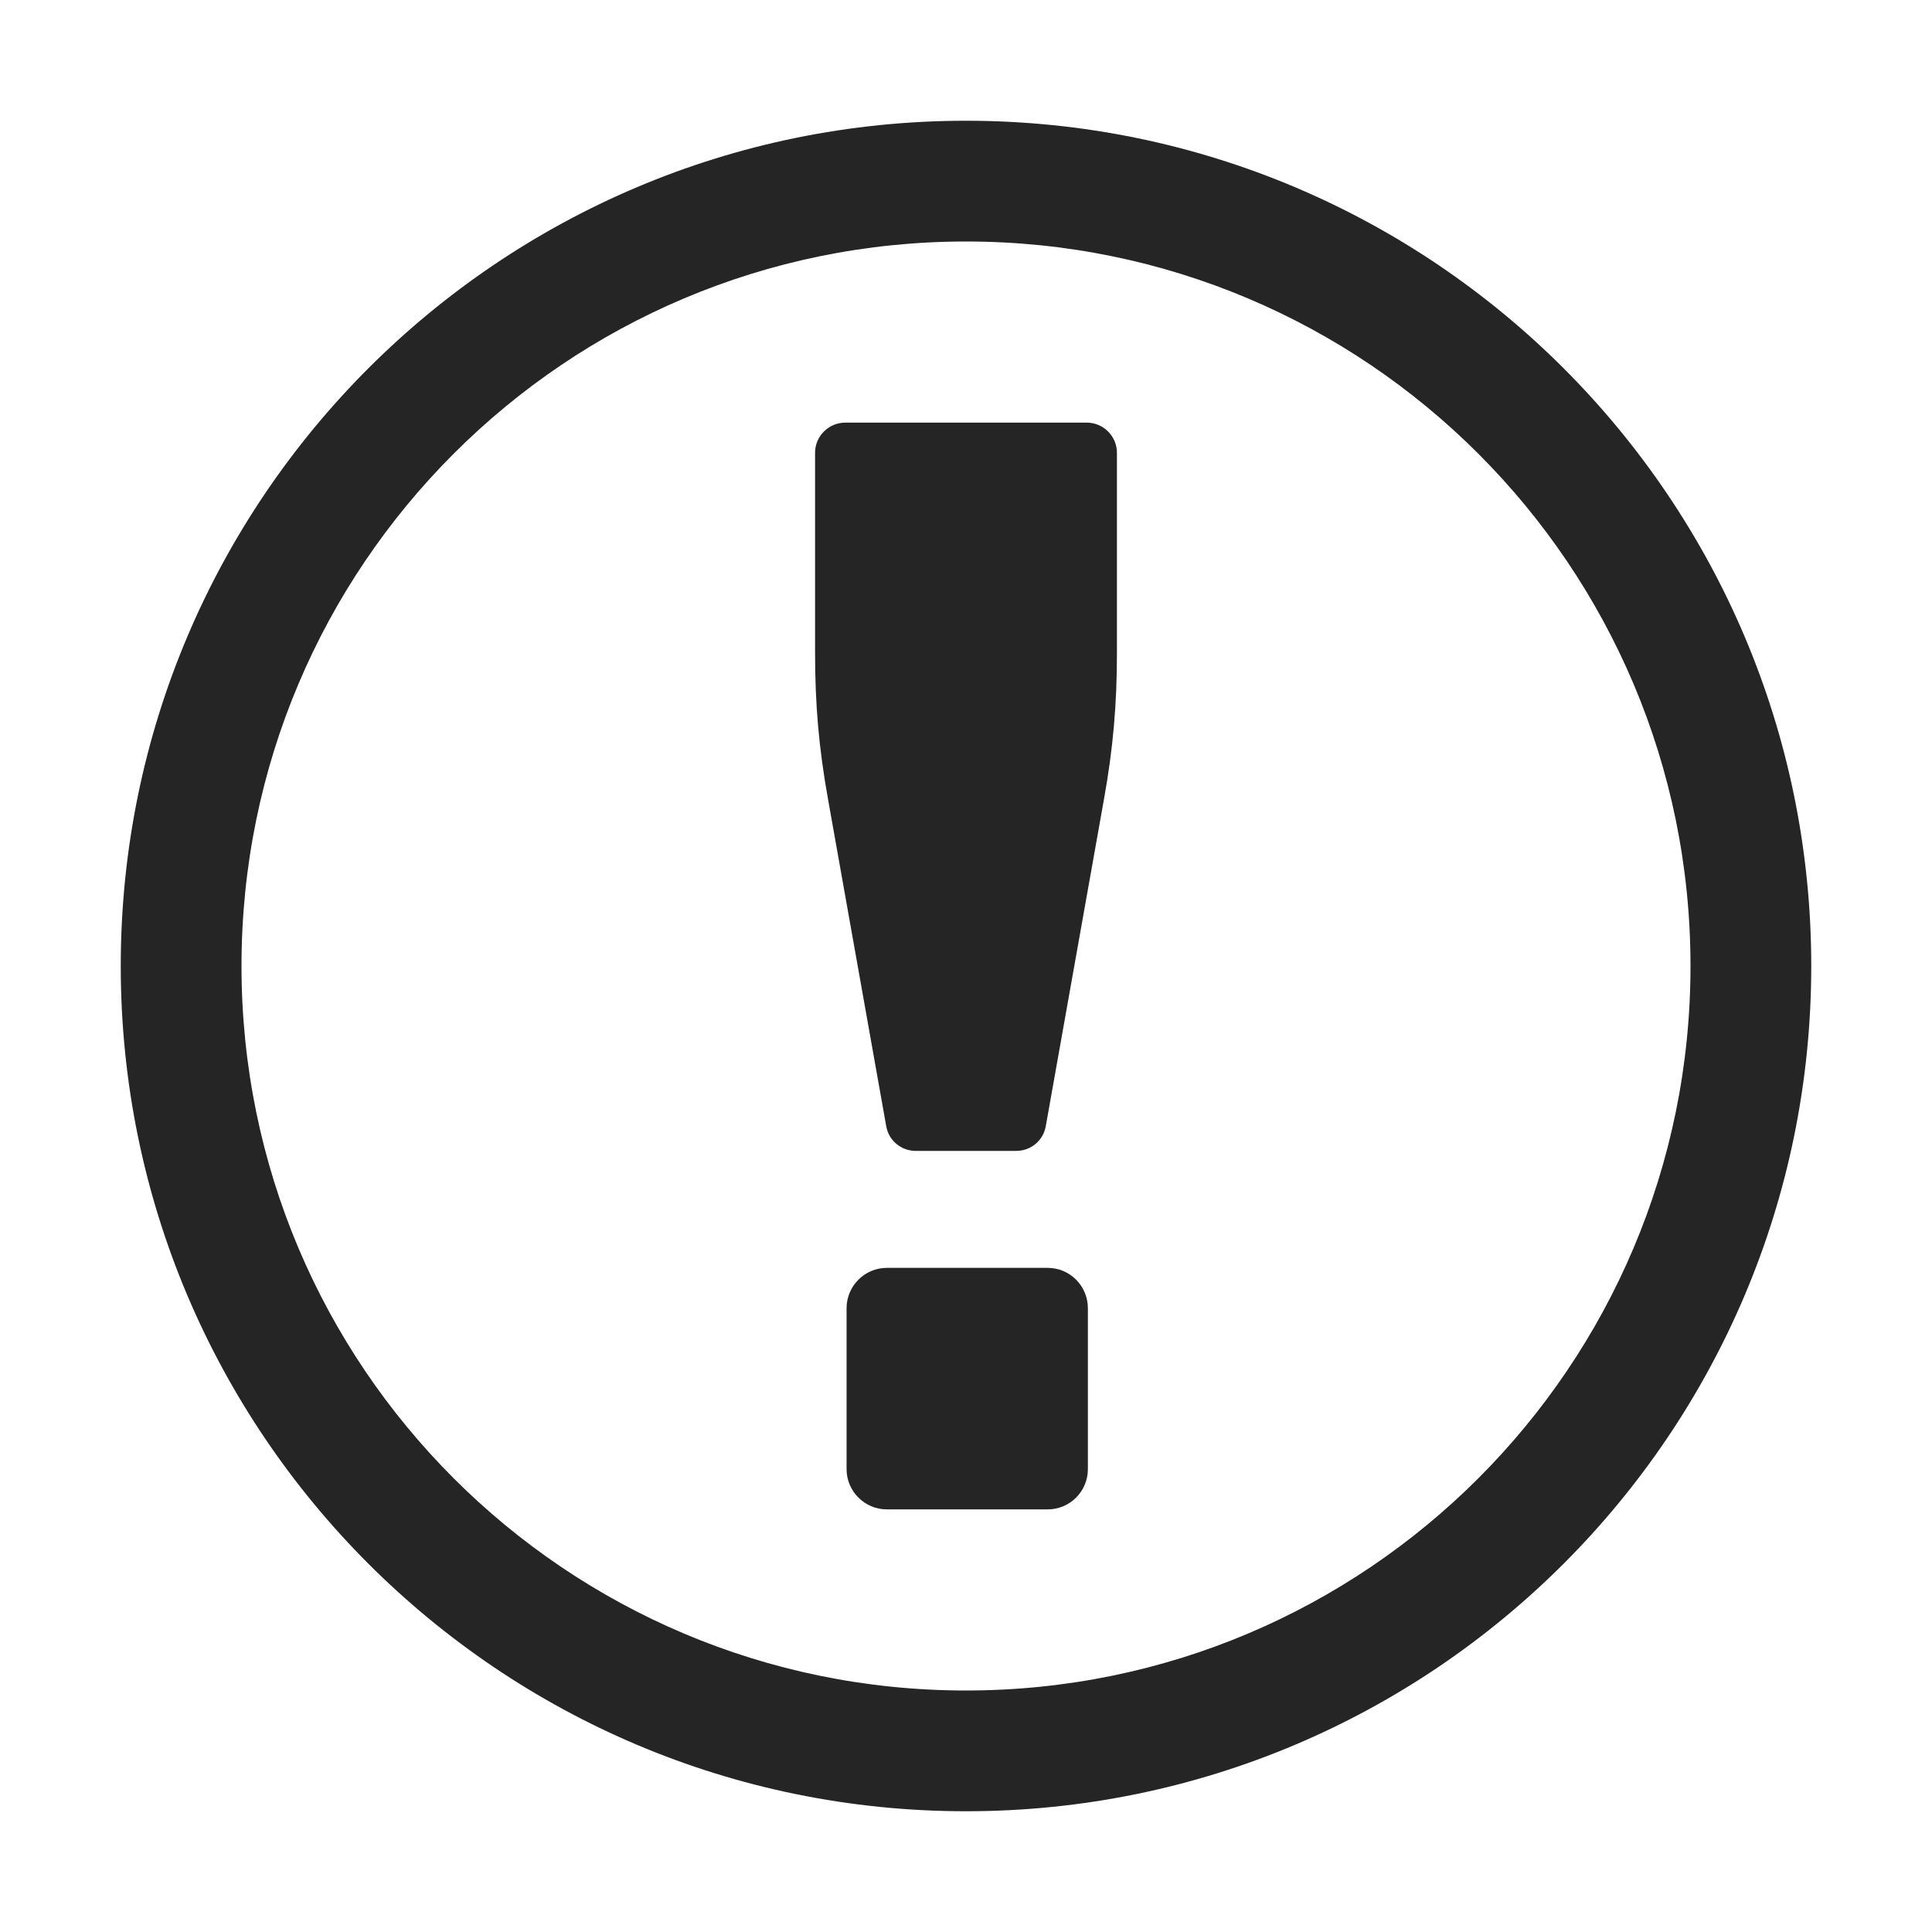
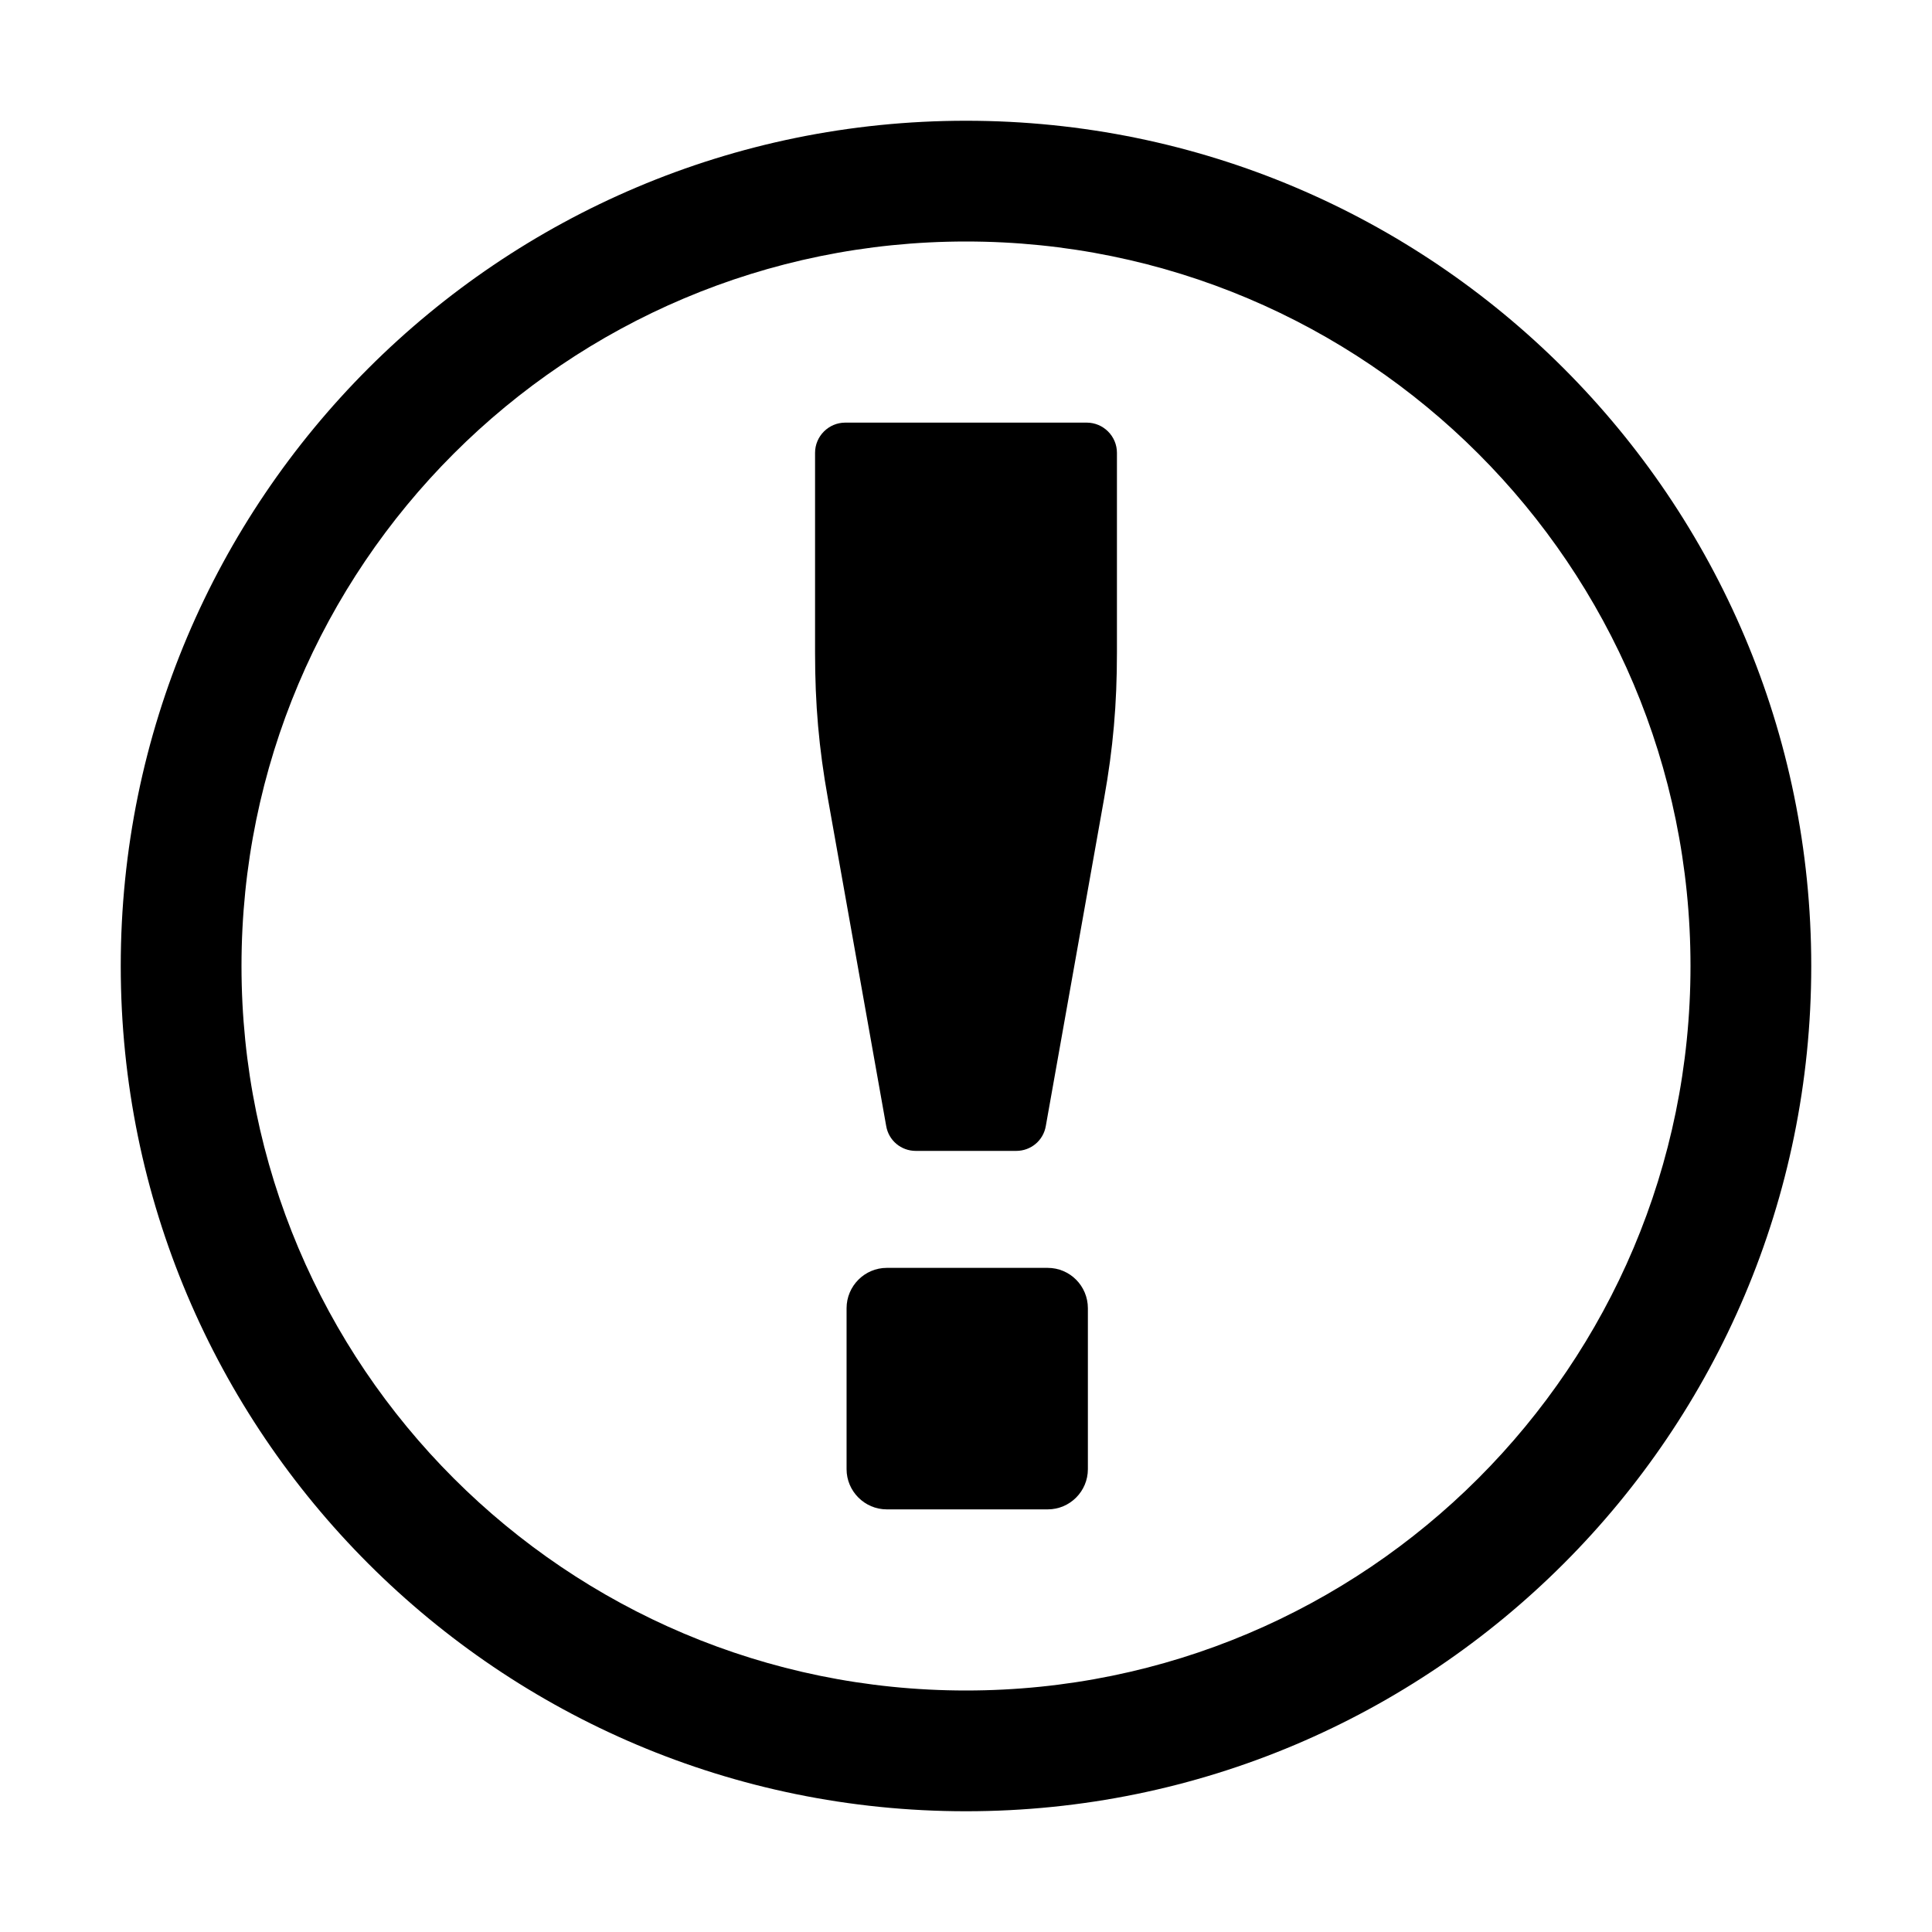
<svg xmlns="http://www.w3.org/2000/svg" xml:space="preserve" width="1024px" height="1024px" shape-rendering="geometricPrecision" text-rendering="geometricPrecision" image-rendering="optimizeQuality" fill-rule="nonzero" clip-rule="evenodd" viewBox="0 0 10240 10240">
-   <path id="curve1" fill="#252525" d="M4700 6720l853 0c118,0 213,96 213,214l0 853c0,117 -95,213 -213,213l-853 0c-117,0 -213,-96 -213,-213l0 -853c0,-118 96,-214 213,-214zm-220 -4480l1280 0c88,0 160,72 160,160l0 1059c0,273 -20,505 -68,773l-309 1736c-13,77 -79,132 -157,132l-532 0c-78,0 -144,-55 -157,-132l-309 -1736c-48,-268 -68,-500 -68,-773l0 -1059c0,-88 72,-160 160,-160z" />
-   <path id="curve0" fill="#252525" d="M5120 640c2474,0 4480,2006 4480,4480 0,2474 -2006,4480 -4480,4480 -2474,0 -4480,-2006 -4480,-4480 0,-2474 2006,-4480 4480,-4480zm0 640c-2121,0 -3840,1719 -3840,3840 0,2121 1719,3840 3840,3840 2121,0 3840,-1719 3840,-3840 0,-2121 -1719,-3840 -3840,-3840z" />
+   <path id="curve1" d="M4700 6720l853 0c118,0 213,96 213,214l0 853c0,117 -95,213 -213,213l-853 0c-117,0 -213,-96 -213,-213l0 -853c0,-118 96,-214 213,-214zm-220 -4480l1280 0c88,0 160,72 160,160l0 1059c0,273 -20,505 -68,773l-309 1736c-13,77 -79,132 -157,132l-532 0c-78,0 -144,-55 -157,-132l-309 -1736c-48,-268 -68,-500 -68,-773l0 -1059c0,-88 72,-160 160,-160z" />
+   <path id="curve0" d="M5120 640c2474,0 4480,2006 4480,4480 0,2474 -2006,4480 -4480,4480 -2474,0 -4480,-2006 -4480,-4480 0,-2474 2006,-4480 4480,-4480zm0 640c-2121,0 -3840,1719 -3840,3840 0,2121 1719,3840 3840,3840 2121,0 3840,-1719 3840,-3840 0,-2121 -1719,-3840 -3840,-3840z" />
</svg>
